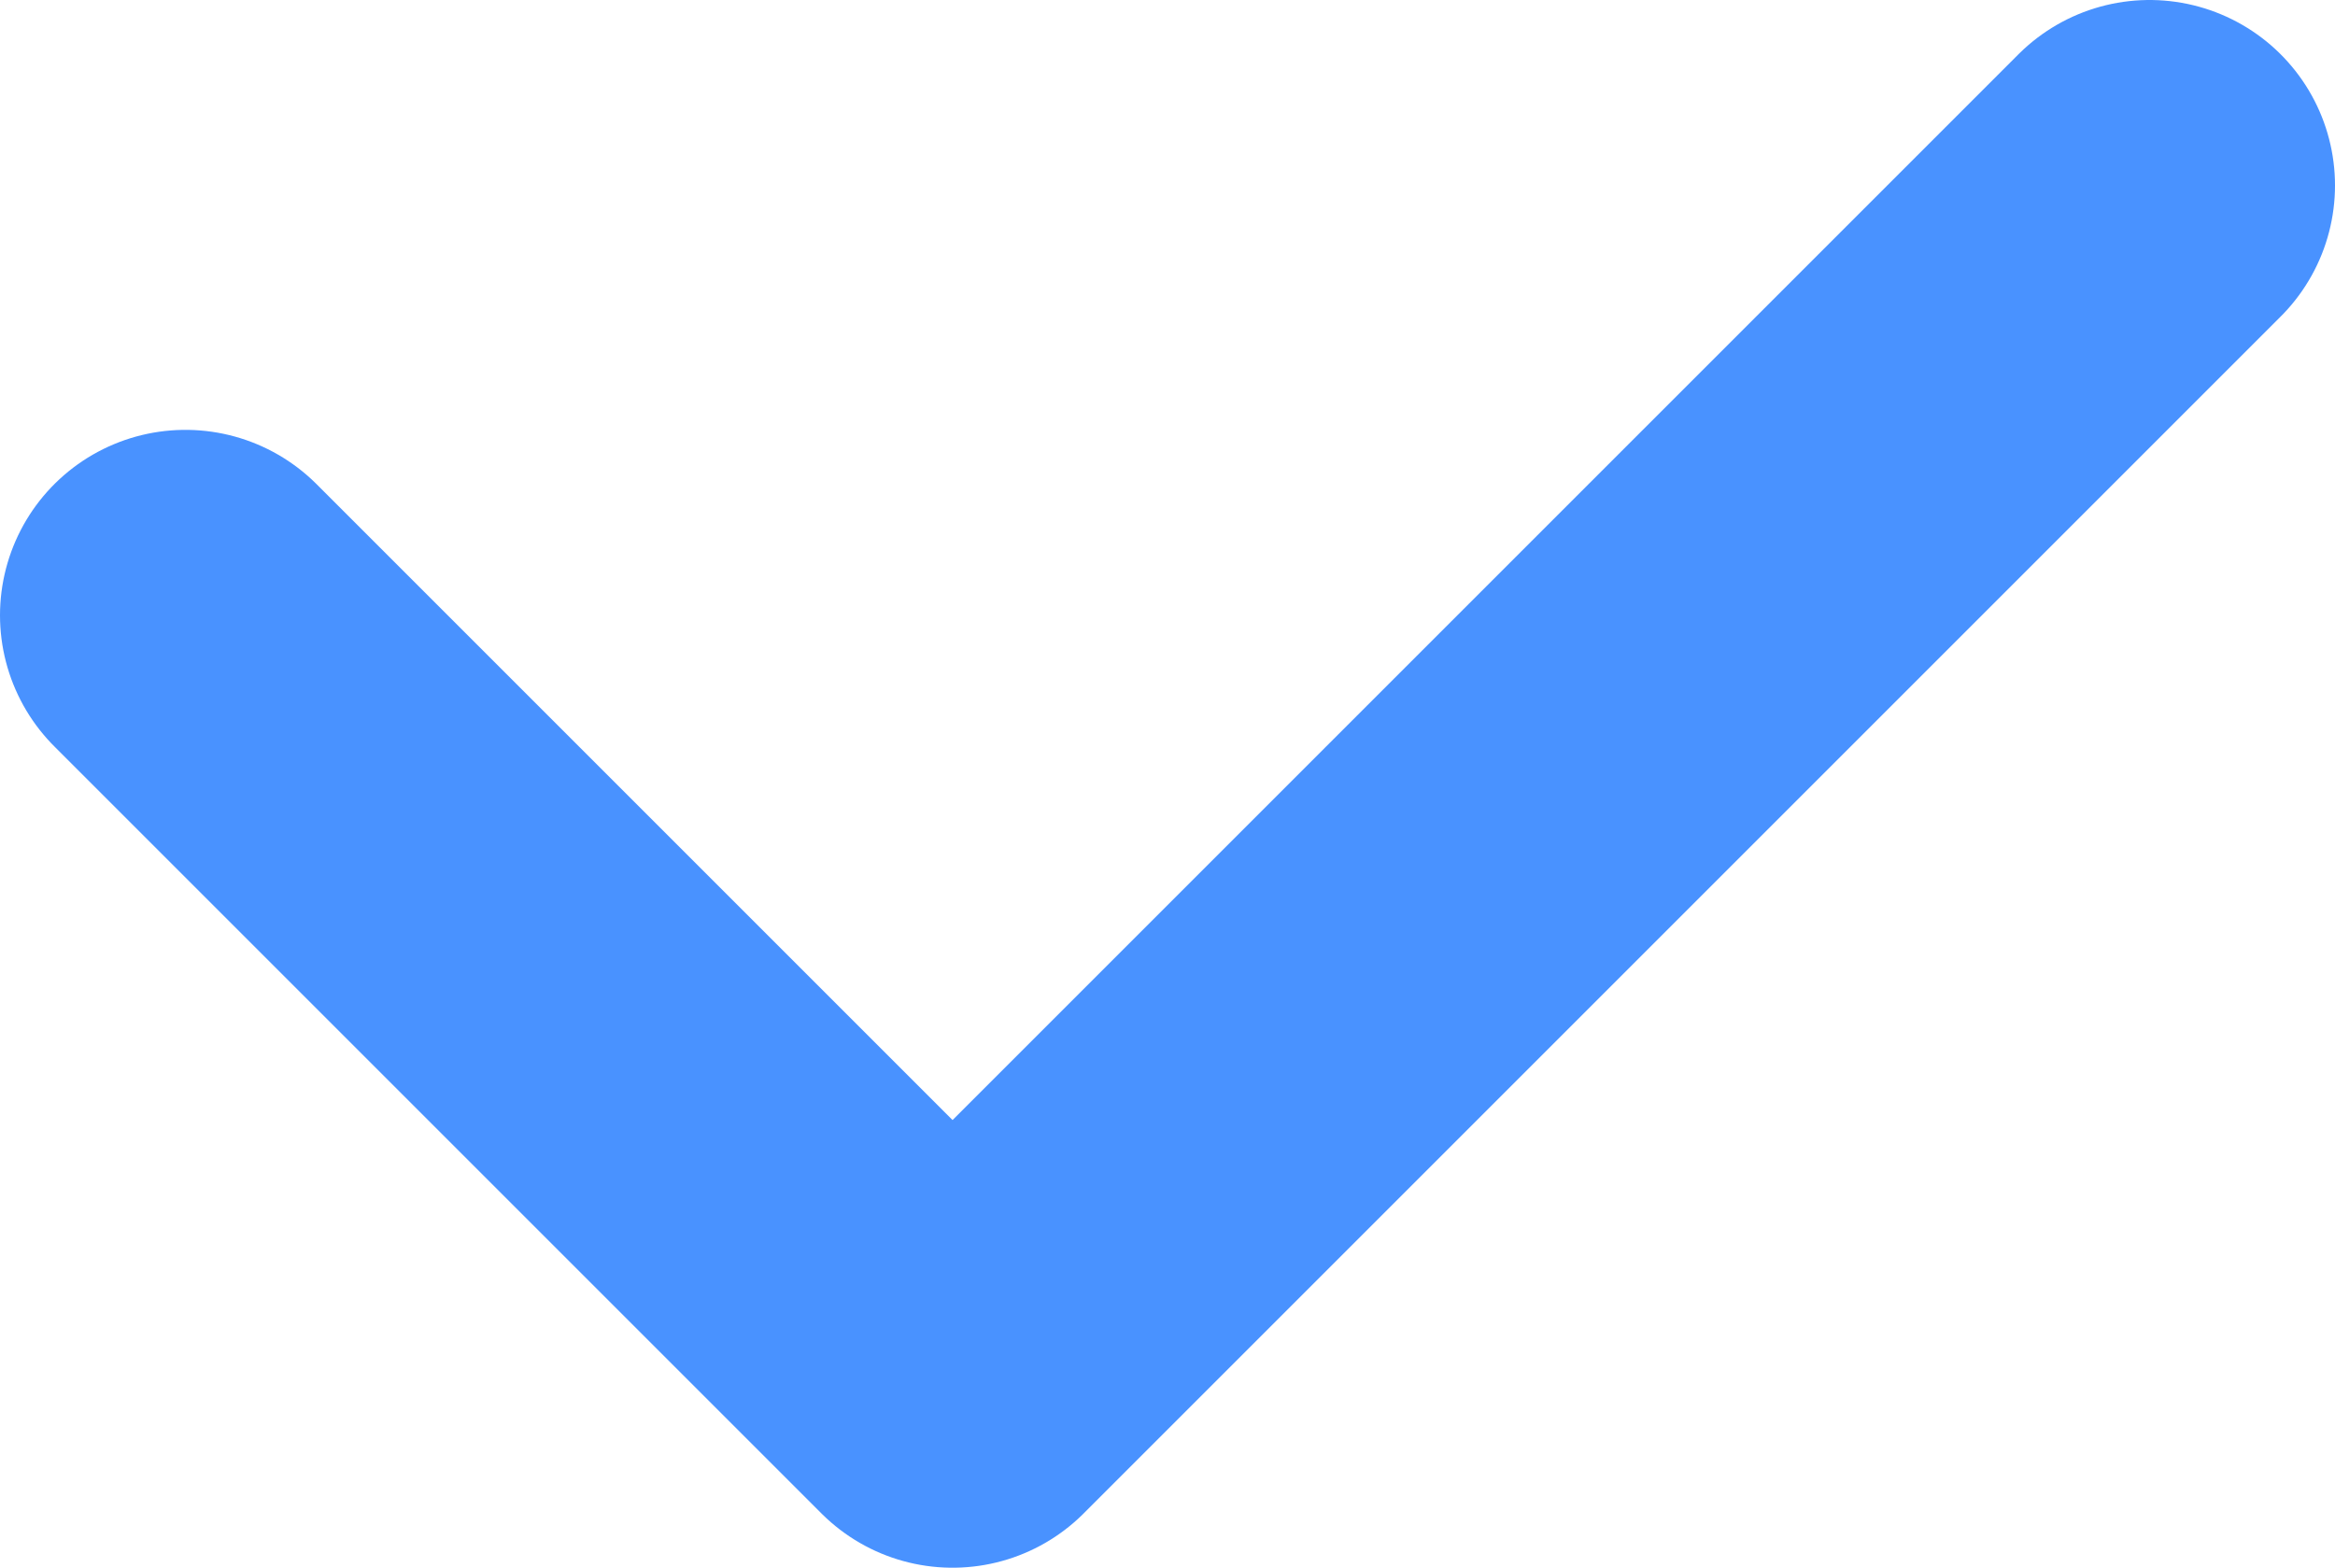
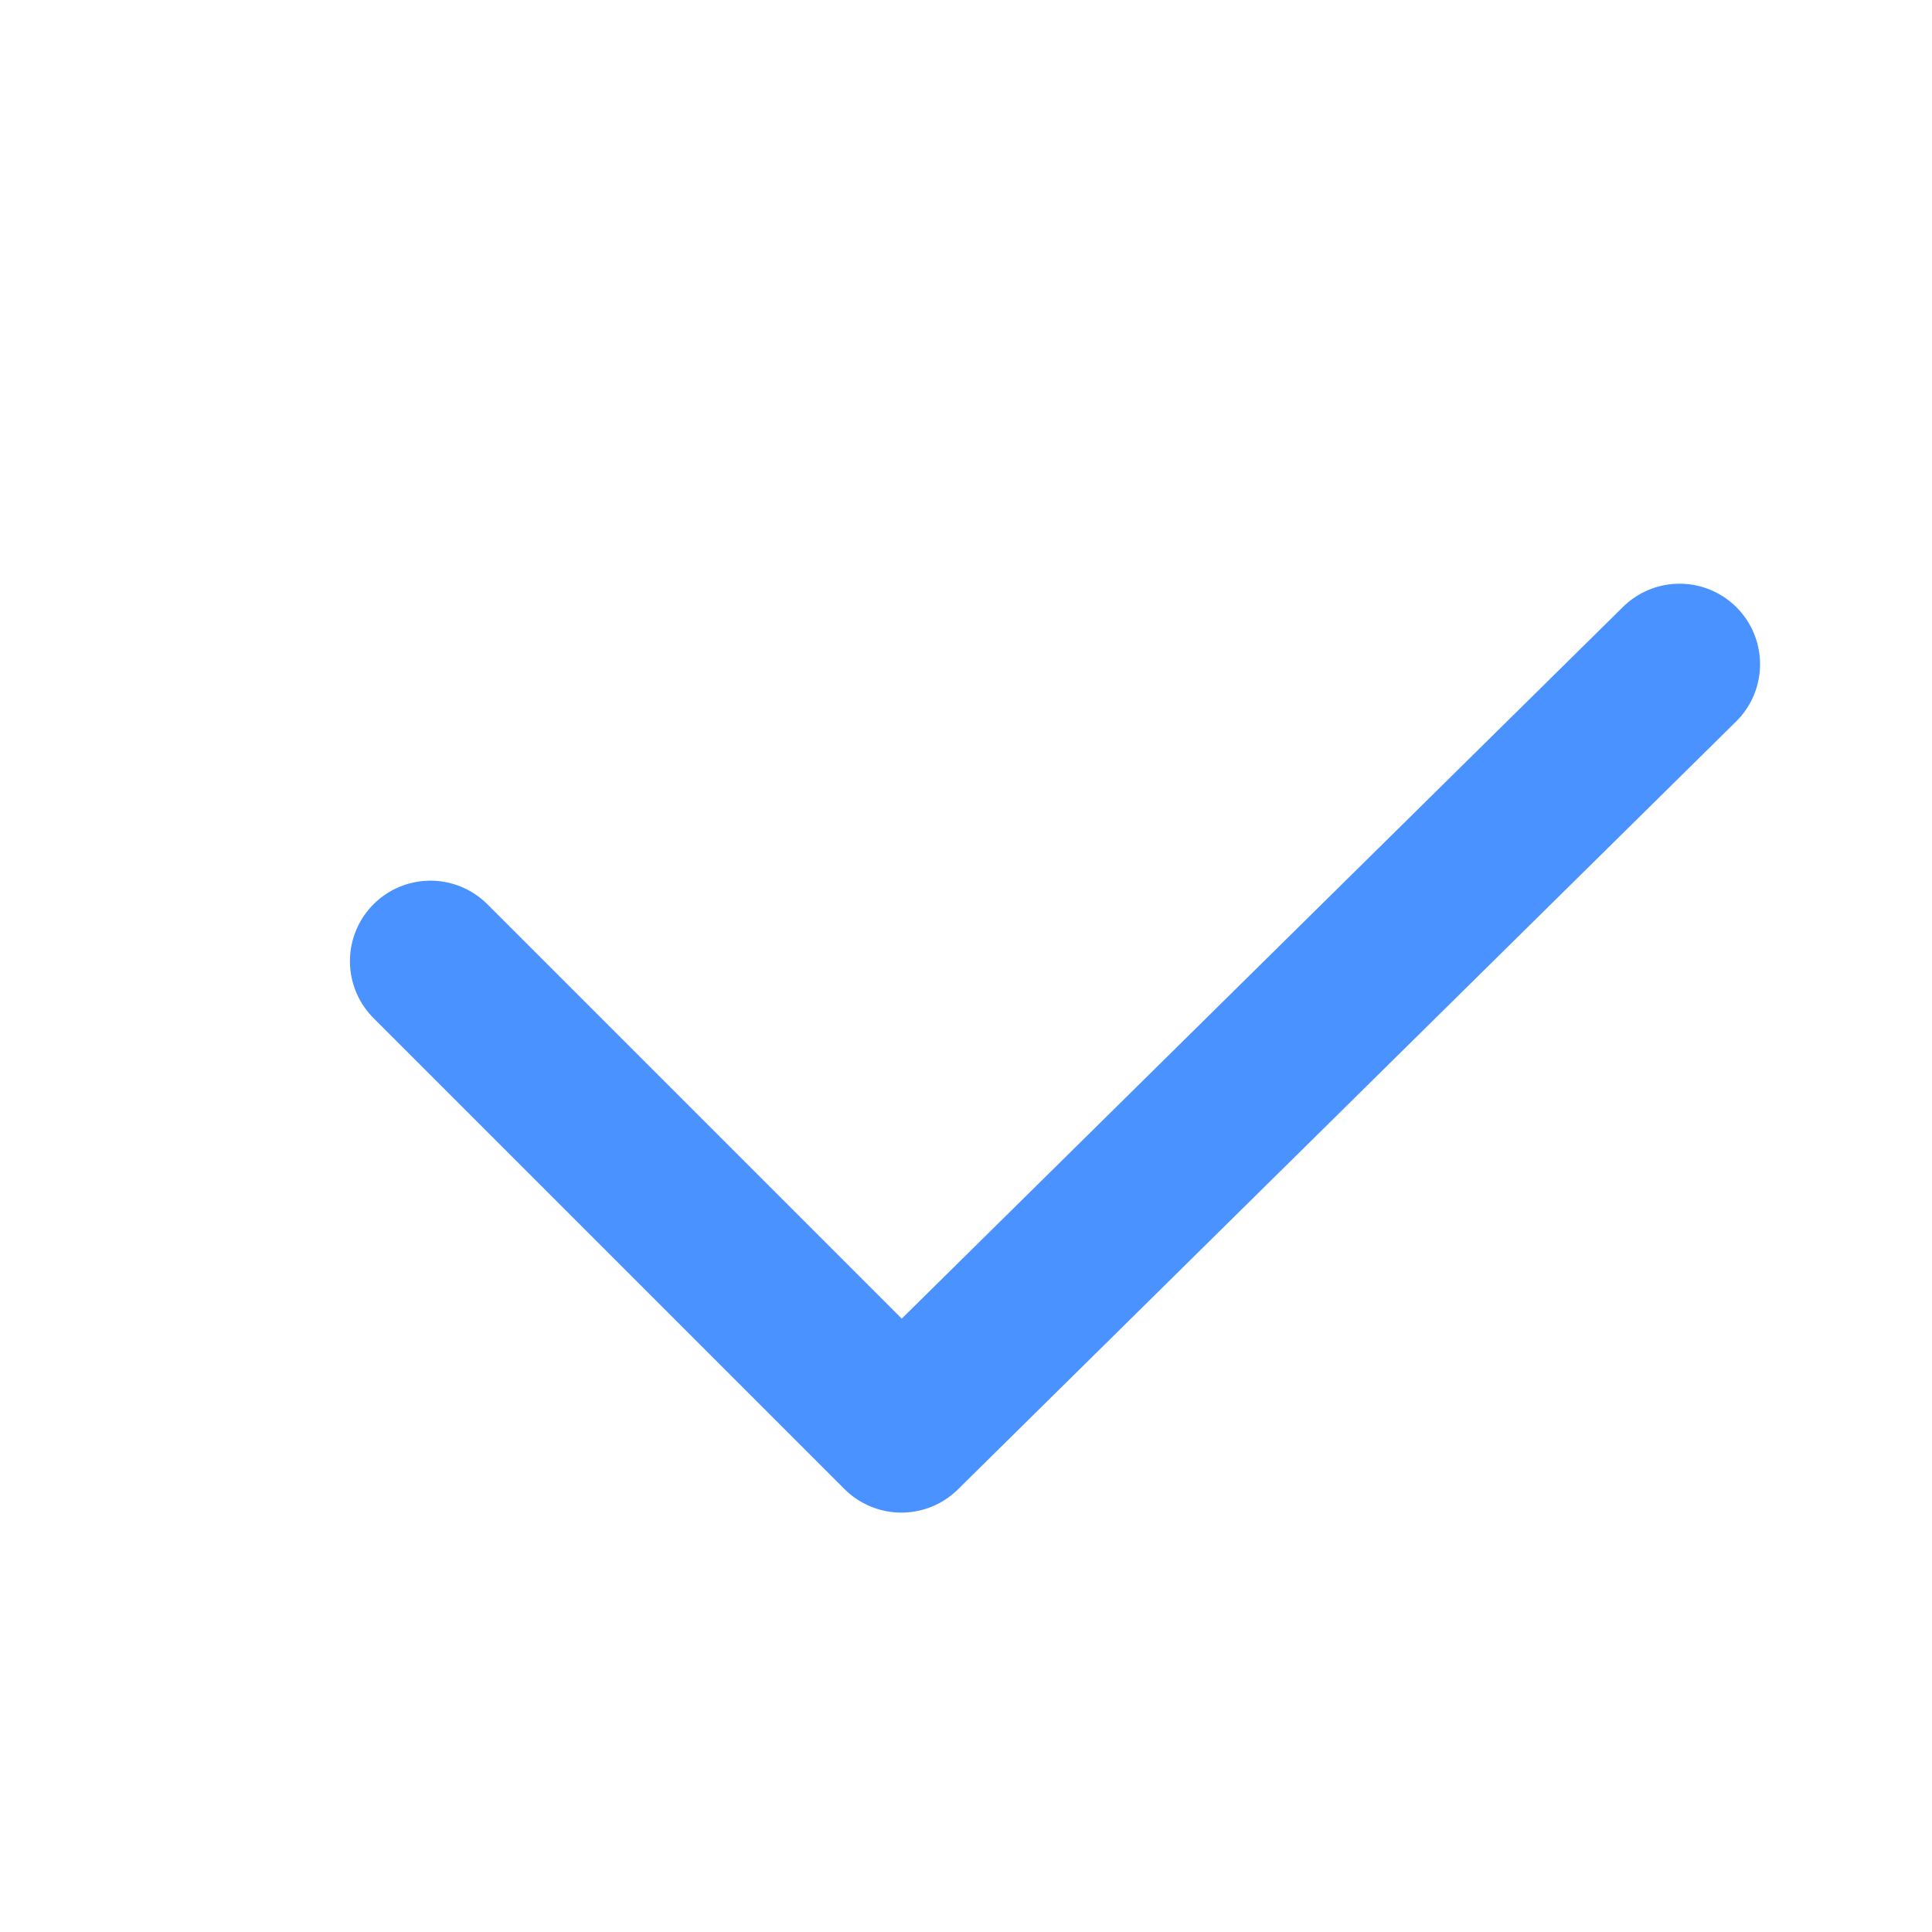
- <svg xmlns="http://www.w3.org/2000/svg" width="277" height="186" viewBox="0 0 277 186" fill="none">
-   <path d="M22 73L113 164L255 22" stroke="#4992FF" stroke-width="44" stroke-linecap="round" stroke-linejoin="round" />
+ <svg xmlns="http://www.w3.org/2000/svg" width="24" height="24" viewBox="0 0 24 24" fill="none">
+   <path d="M5.347 11.94L11.197 17.79L20.864 8.251" stroke="#4992FF" stroke-width="2" stroke-miterlimit="10" stroke-linecap="round" stroke-linejoin="round" />
</svg>
